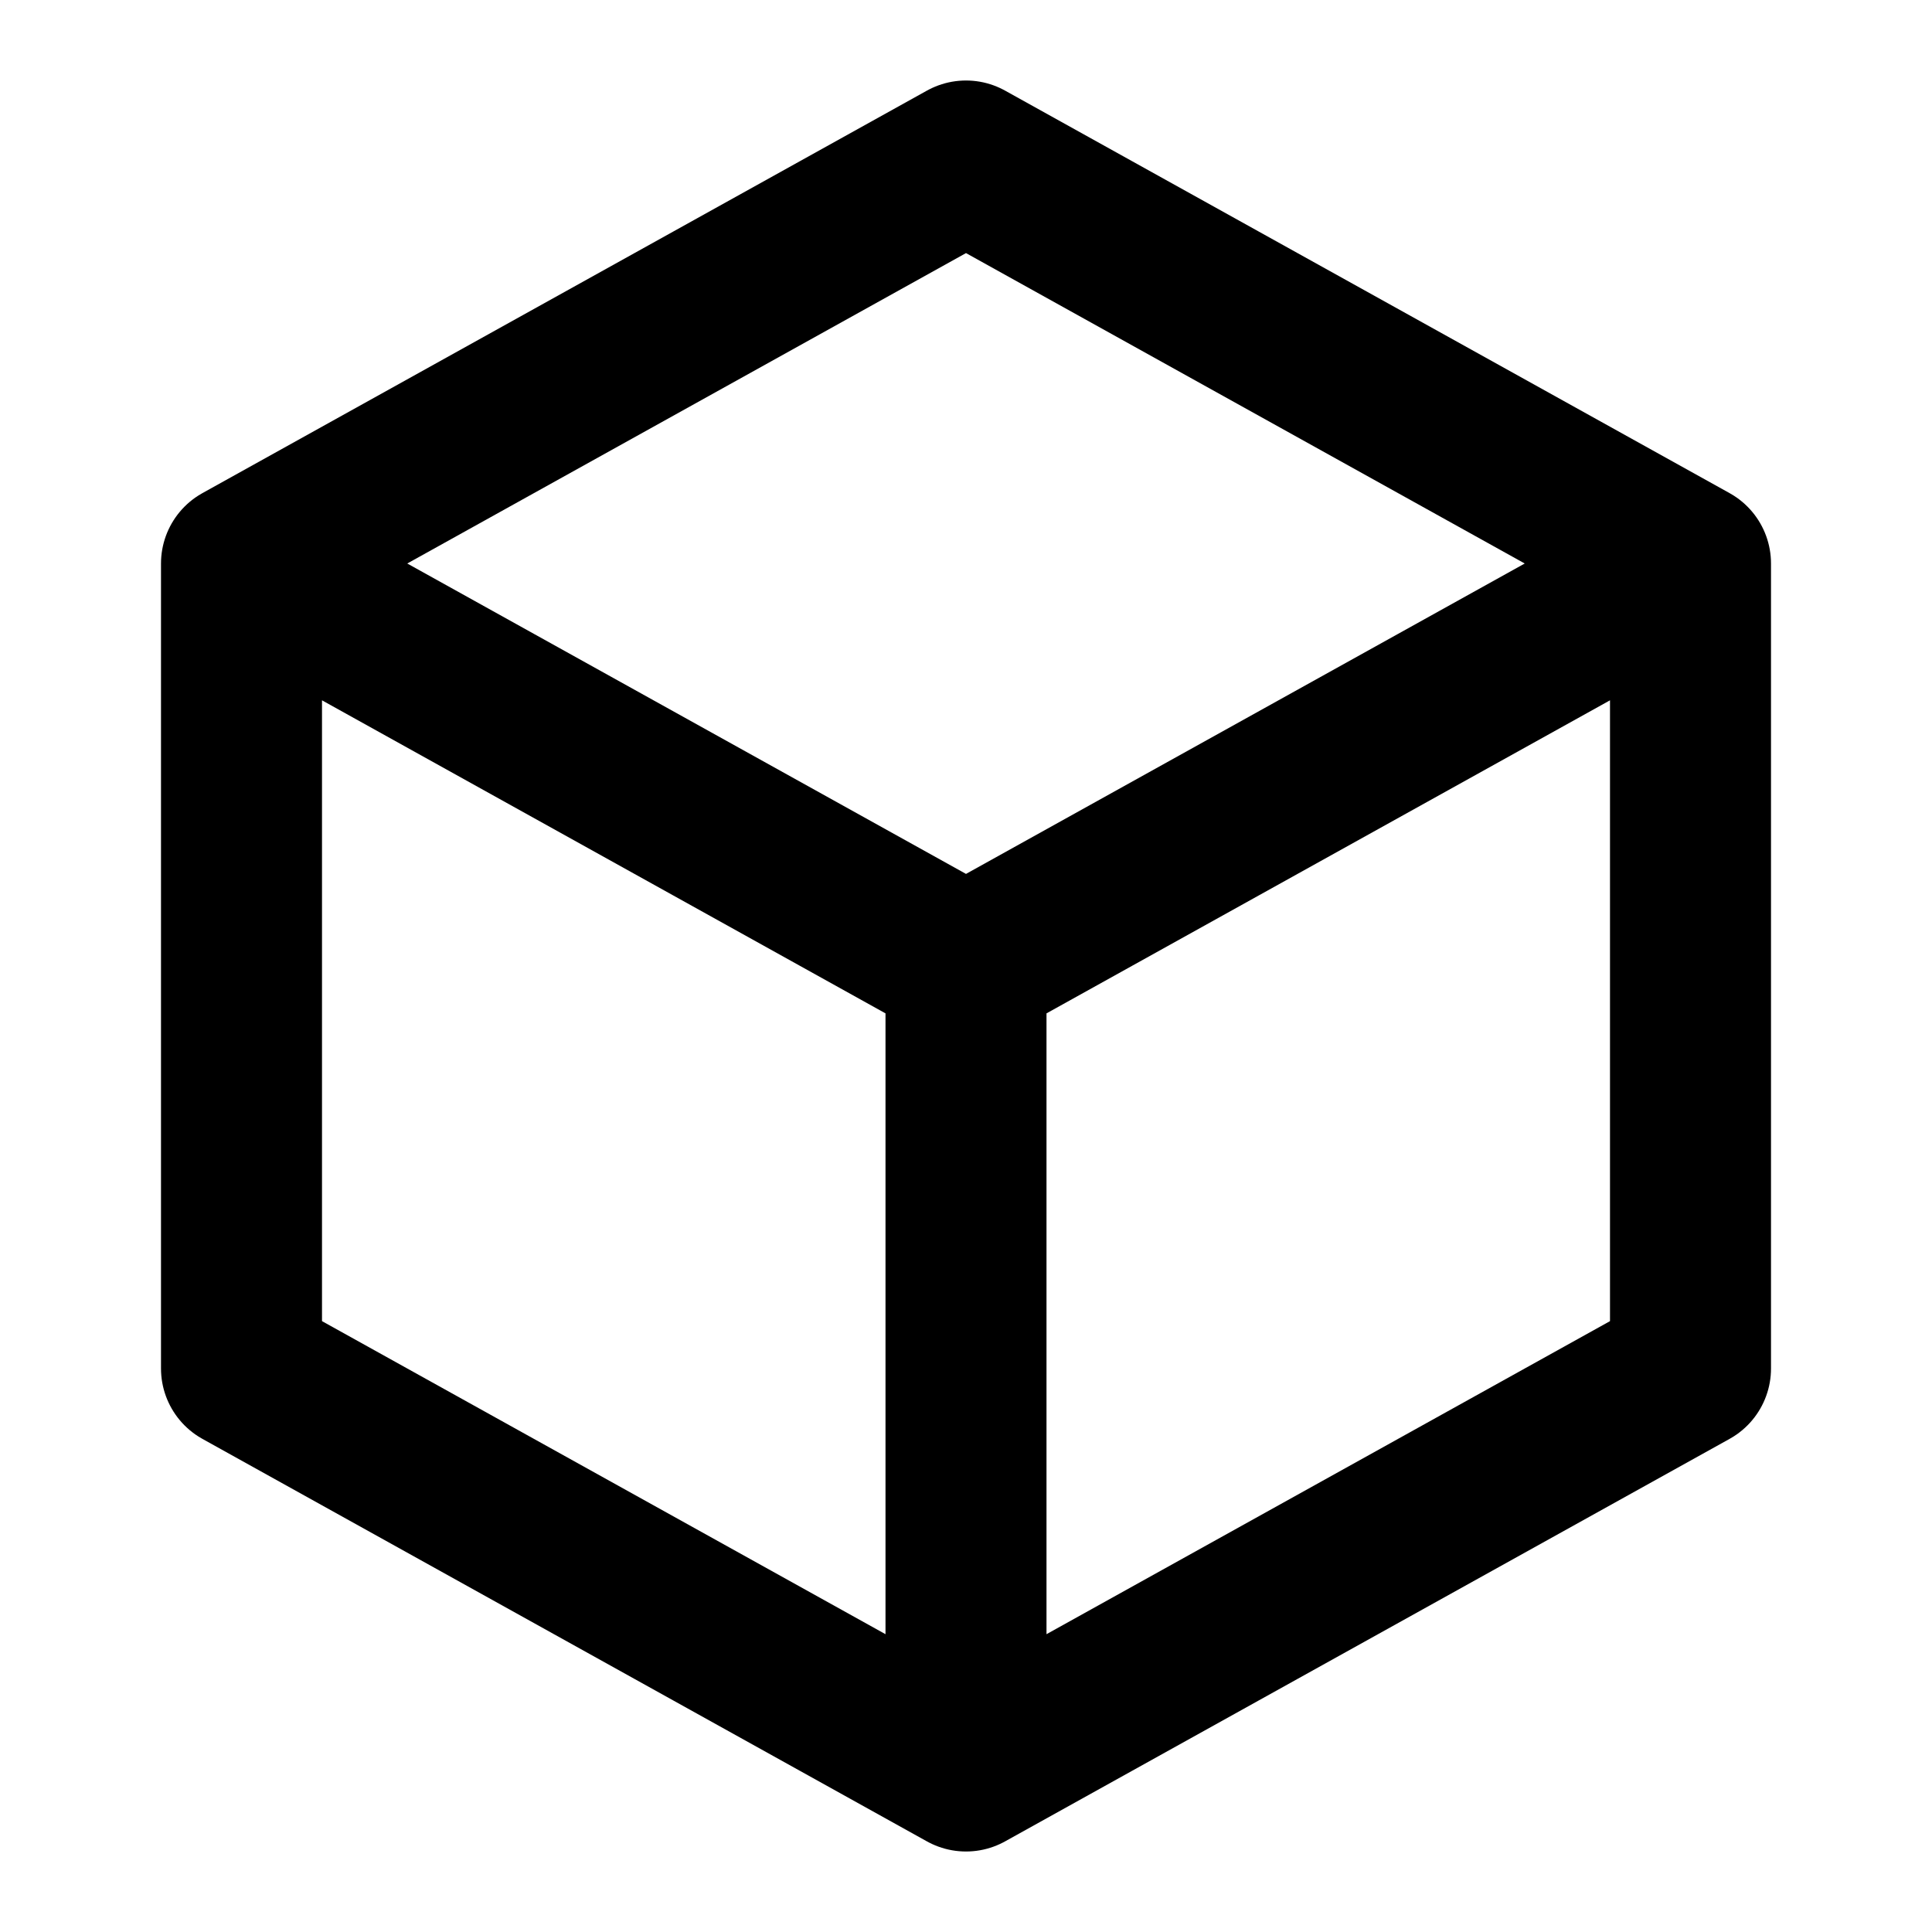
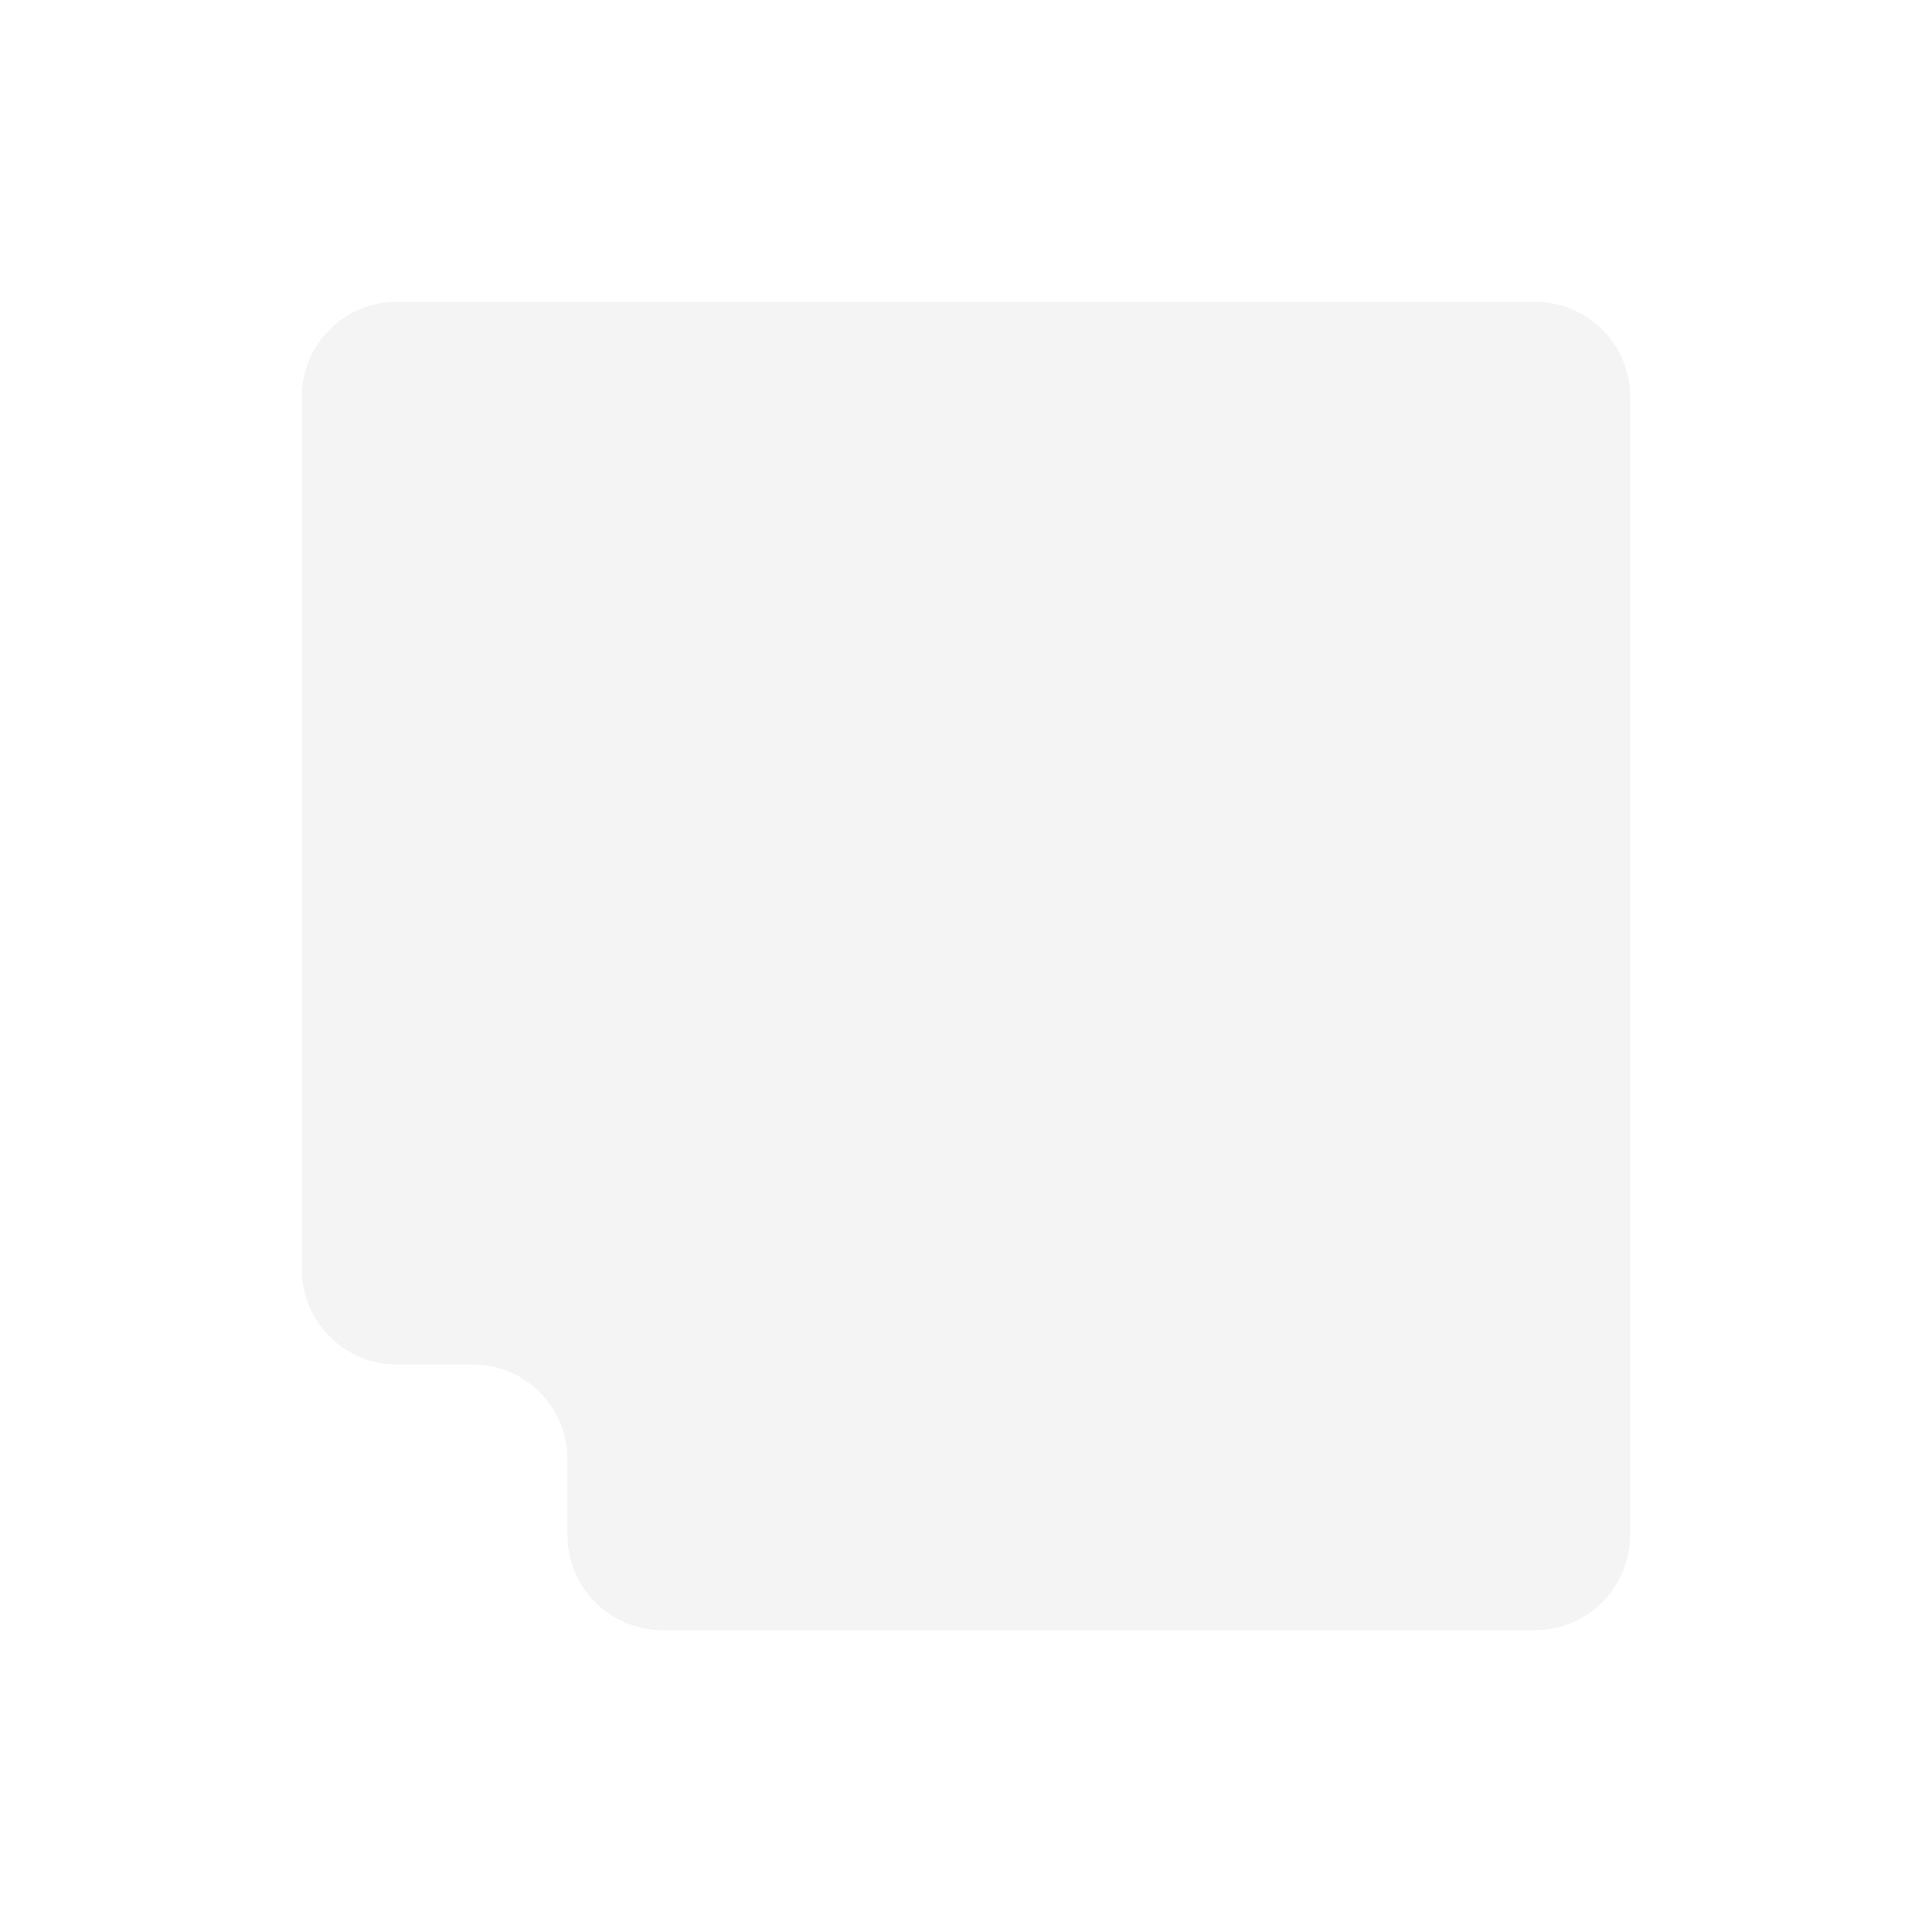
- <svg xmlns="http://www.w3.org/2000/svg" viewBox="0 0 24 24" fill="none" stroke="currentColor" stroke-width="2" stroke-linejoin="round">
-   <path d="m12 2 9 5v10l-9 5-9-5V7zM3 7l9 5 9-5M12 12v10" />
+ <svg xmlns="http://www.w3.org/2000/svg" viewBox="0 0 24 24" fill="none">
+   <g transform="translate(2.571 2.571) scale(0.58929)">
+     <g transform="translate(2, 2)">
+       <path d="M 2 0 L 26 0 A 2 2 0 0 1 28 2 L 28 26 A 2 2 0 0 1 26 28 L 7.6 28 A 2 2 0 0 1 5.6 26 L 5.6 24.4 A 2 2 0 0 0 3.6 22.4 L 2 22.4 A 2 2 0 0 1 0 20.4 L 0 2 A 2 2 0 0 1 2 0 Z" fill="#f4f4f5" />
+     </g>
+   </g>
</svg>
